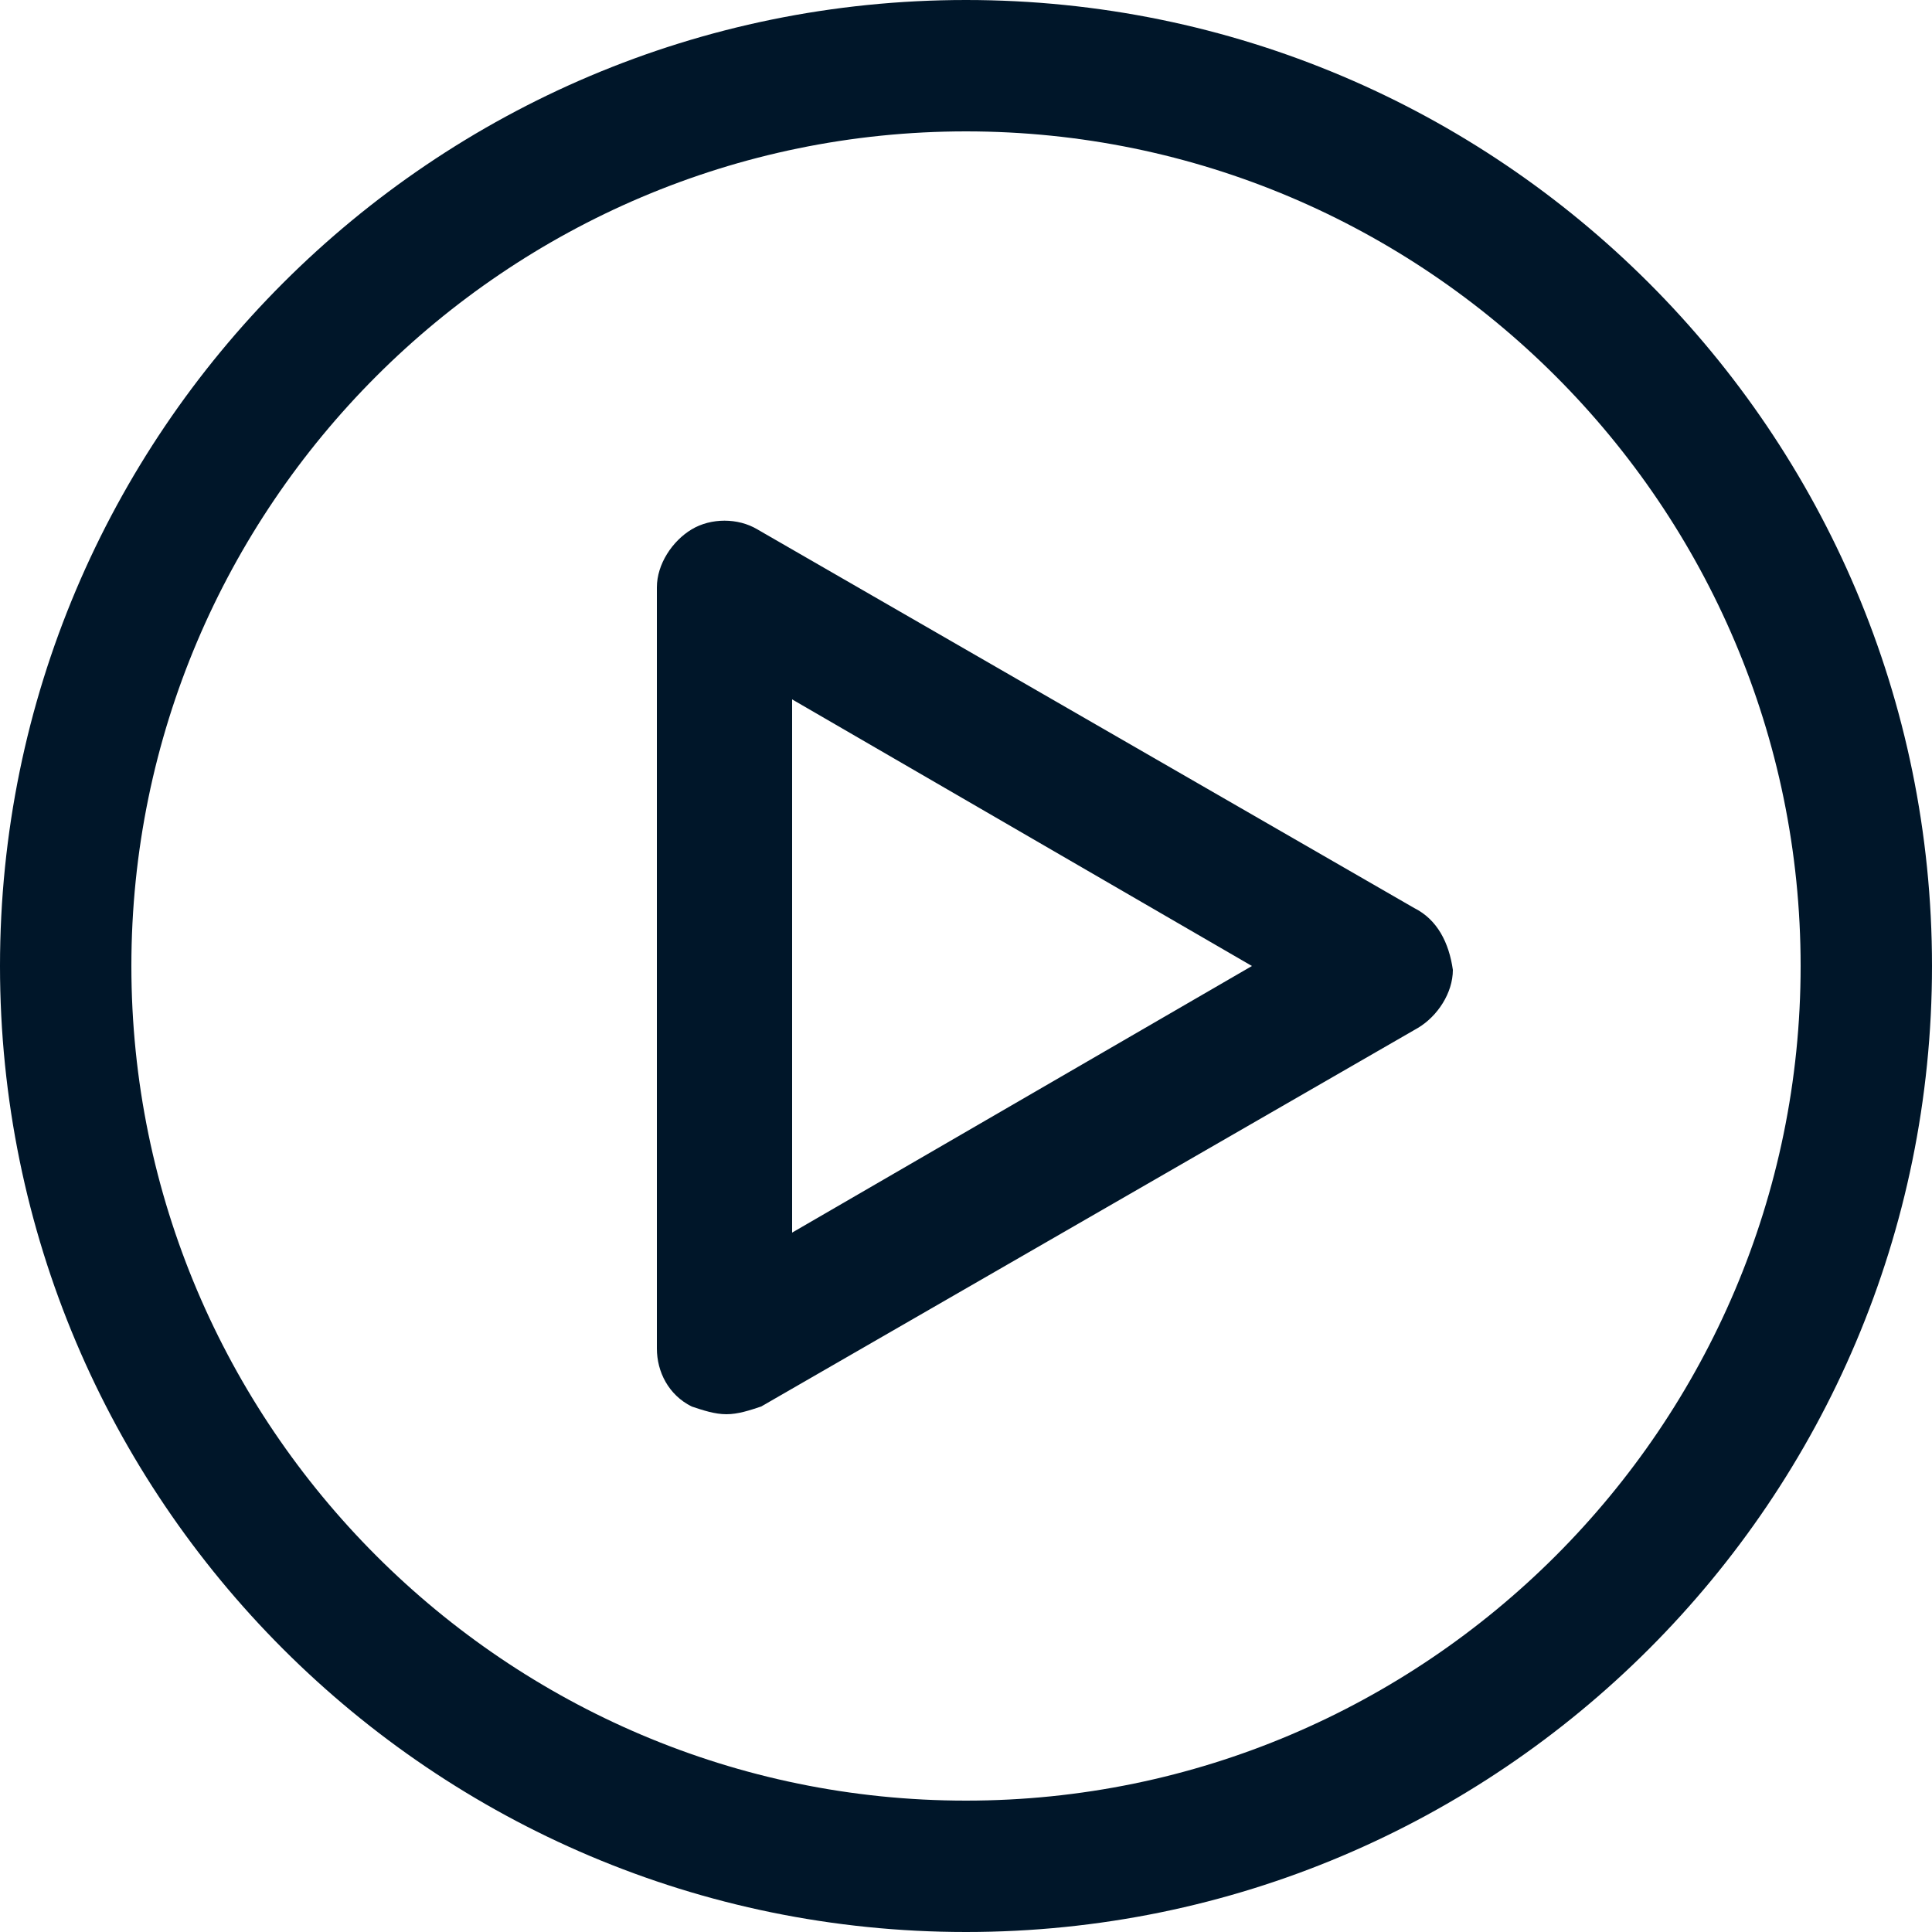
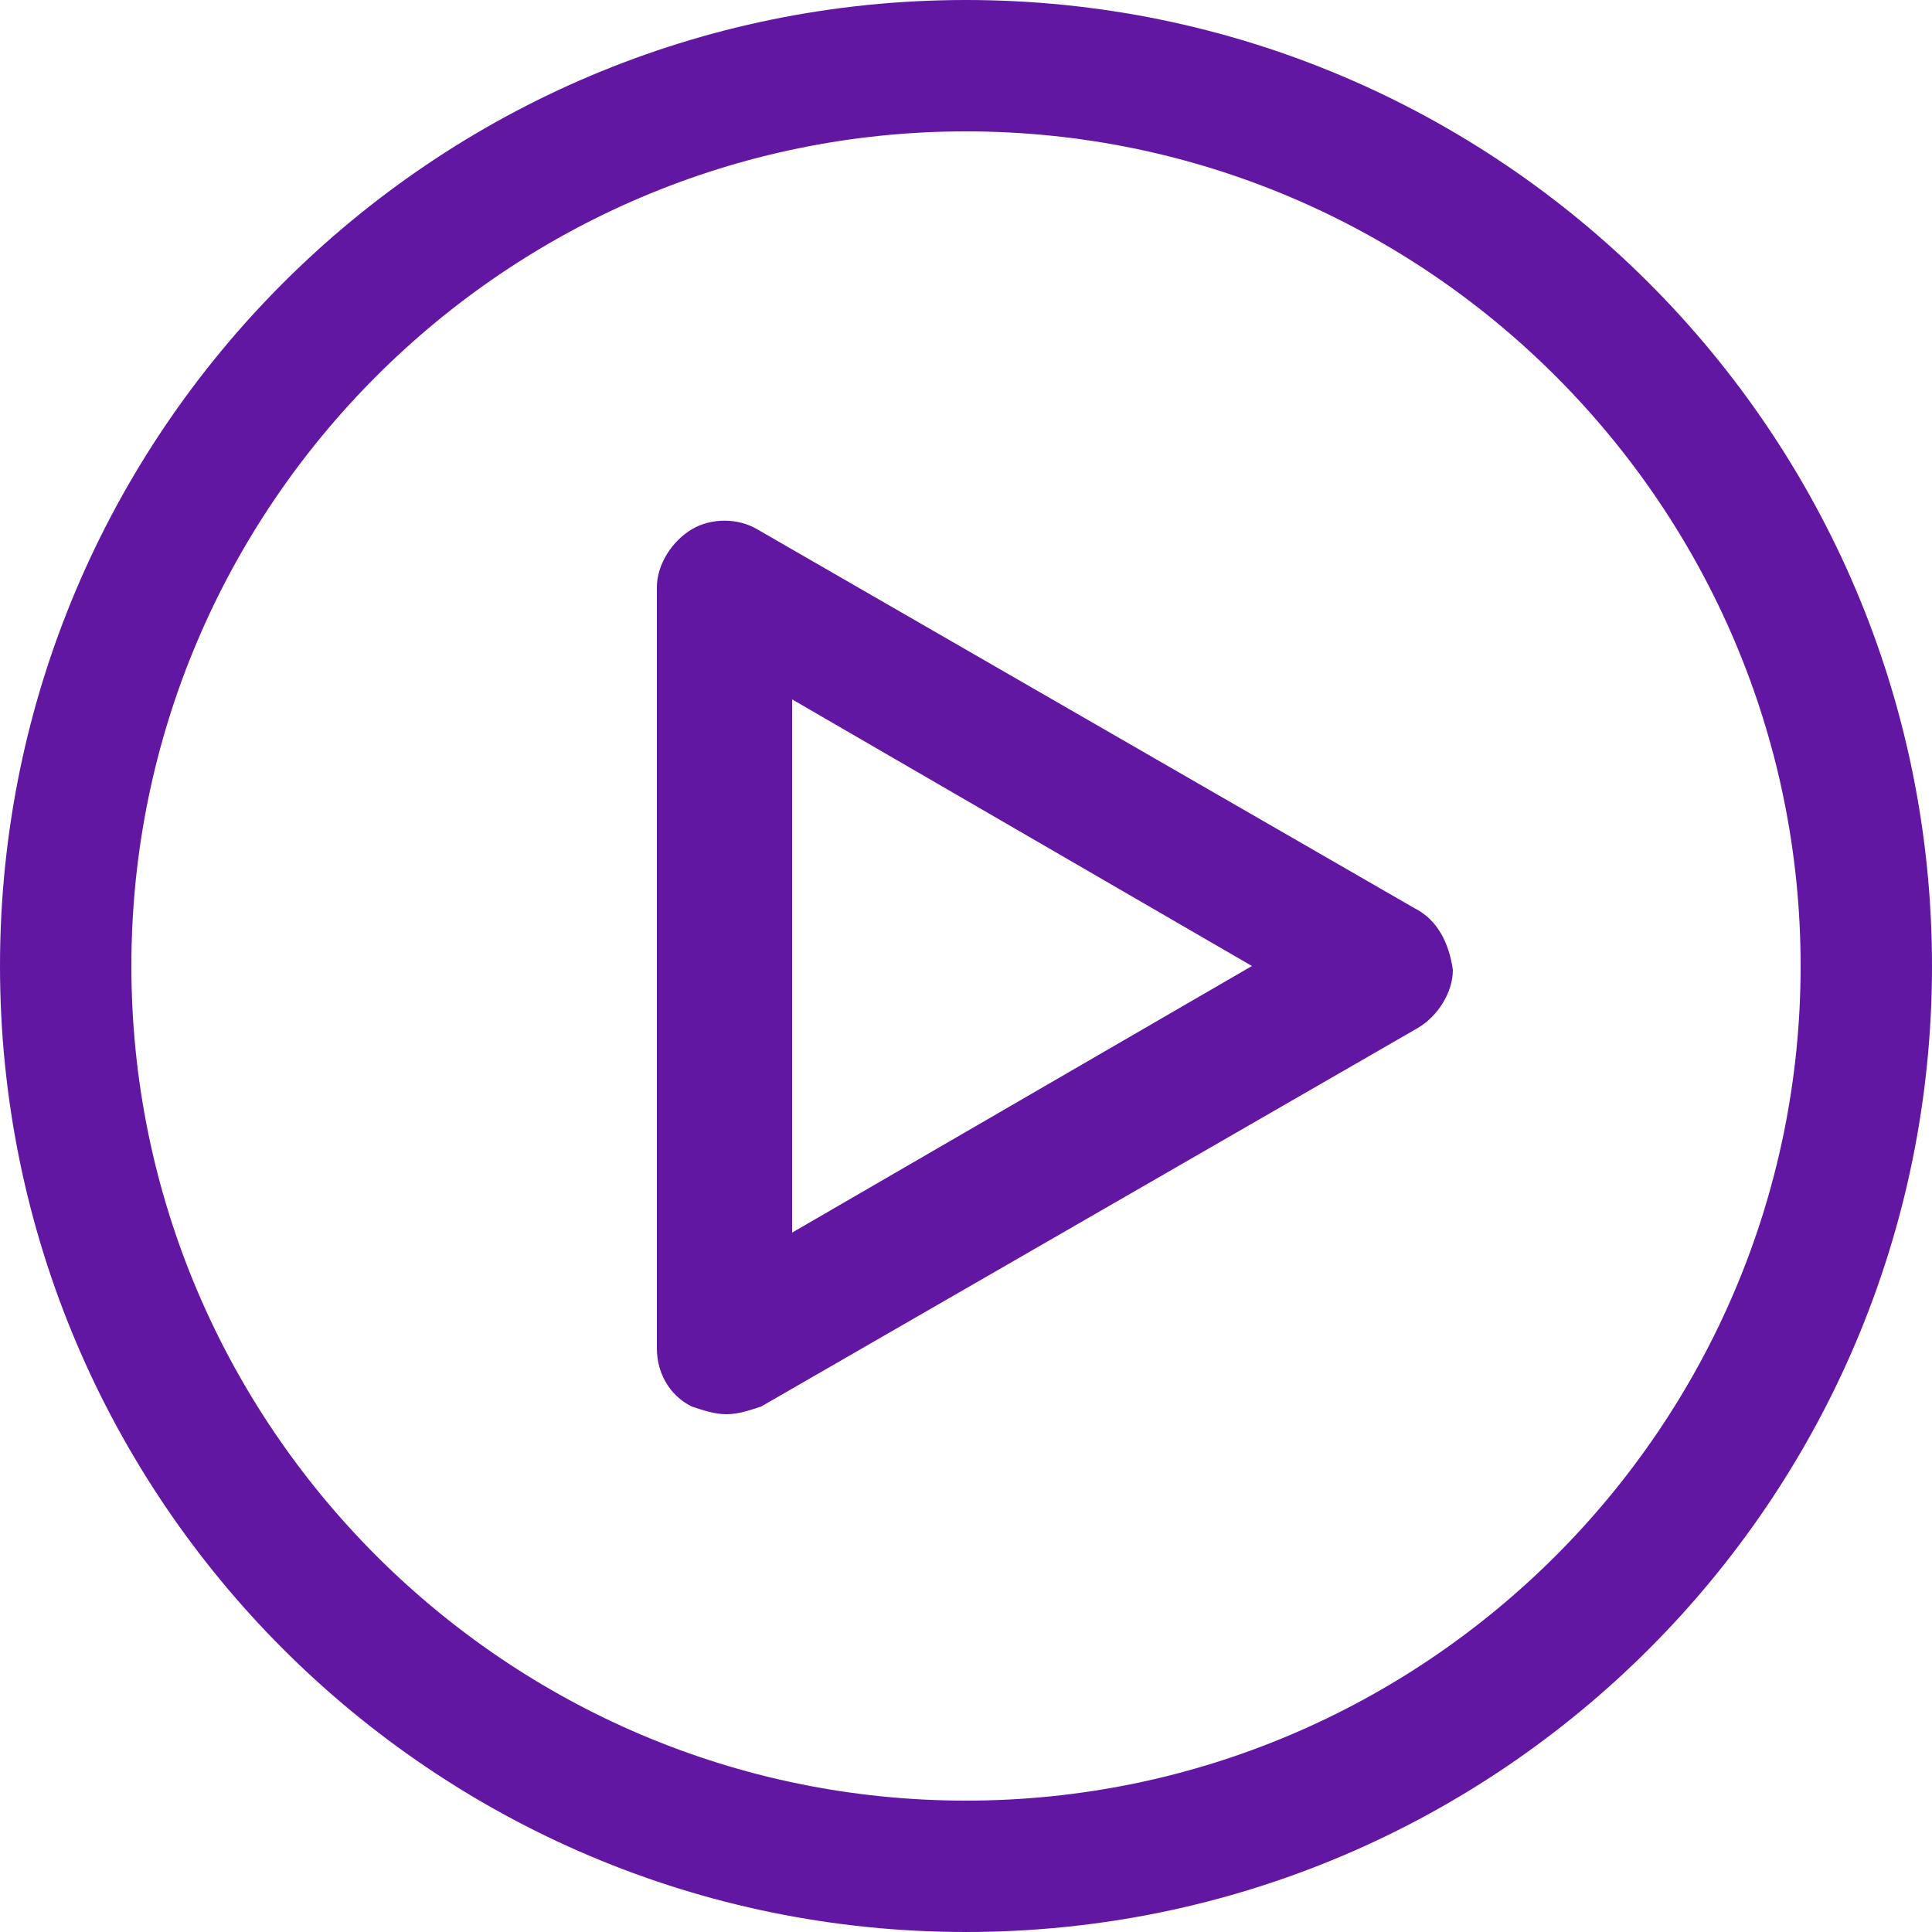
<svg xmlns="http://www.w3.org/2000/svg" width="50px" height="50px" version="1.1" id="图层_1" x="0px" y="0px" viewBox="0 0 50 50" style="enable-background:new 0 0 50 50;" xml:space="preserve">
  <style type="text/css">
	.st0{fill:#001629;fill-opacity:0;}
	.st1{fill:#001629;}
</style>
  <g id="Page-1">
    <g id="画板" transform="translate(-353, -279)">
      <g id="开始" transform="translate(353, 279)">
        <rect id="矩形" class="st0" width="50" height="50" />
-         <path id="形状" class="st1" d="M25,0C11.2,0,0,11.2,0,25s11.2,25,25,25c13.8,0,25-11.2,25-25S38.8,0,25,0z M25,46.6     C13.1,46.6,3.4,36.9,3.4,25S13.1,3.4,25,3.4c11.9,0,21.6,9.7,21.6,21.6S36.9,46.6,25,46.6z M36.6,23.5l-17-9.8     c-0.5-0.3-1.2-0.3-1.7,0C17.4,14,17,14.6,17,15.2v19.7c0,0.6,0.3,1.2,0.9,1.5c0.3,0.1,0.6,0.2,0.9,0.2c0.3,0,0.6-0.1,0.9-0.2     l17-9.8c0.5-0.3,0.9-0.9,0.9-1.5C37.5,24.4,37.2,23.8,36.6,23.5z M20.5,31.9V18.1L32.4,25L20.5,31.9z" />
+         <path id="形状" class="st1" d="M25,0C11.2,0,0,11.2,0,25s11.2,25,25,25c13.8,0,25-11.2,25-25S38.8,0,25,0z M25,46.6     C13.1,46.6,3.4,36.9,3.4,25S13.1,3.4,25,3.4c11.9,0,21.6,9.7,21.6,21.6S36.9,46.6,25,46.6z M36.6,23.5l-17-9.8     c-0.5-0.3-1.2-0.3-1.7,0C17.4,14,17,14.6,17,15.2v19.7c0,0.6,0.3,1.2,0.9,1.5c0.3,0.1,0.6,0.2,0.9,0.2c0.3,0,0.6-0.1,0.9-0.2     l17-9.8c0.5-0.3,0.9-0.9,0.9-1.5C37.5,24.4,37.2,23.8,36.6,23.5z M20.5,31.9V18.1L32.4,25L20.5,31.9z" style="fill:#6217A3" />
      </g>
    </g>
  </g>
</svg>
